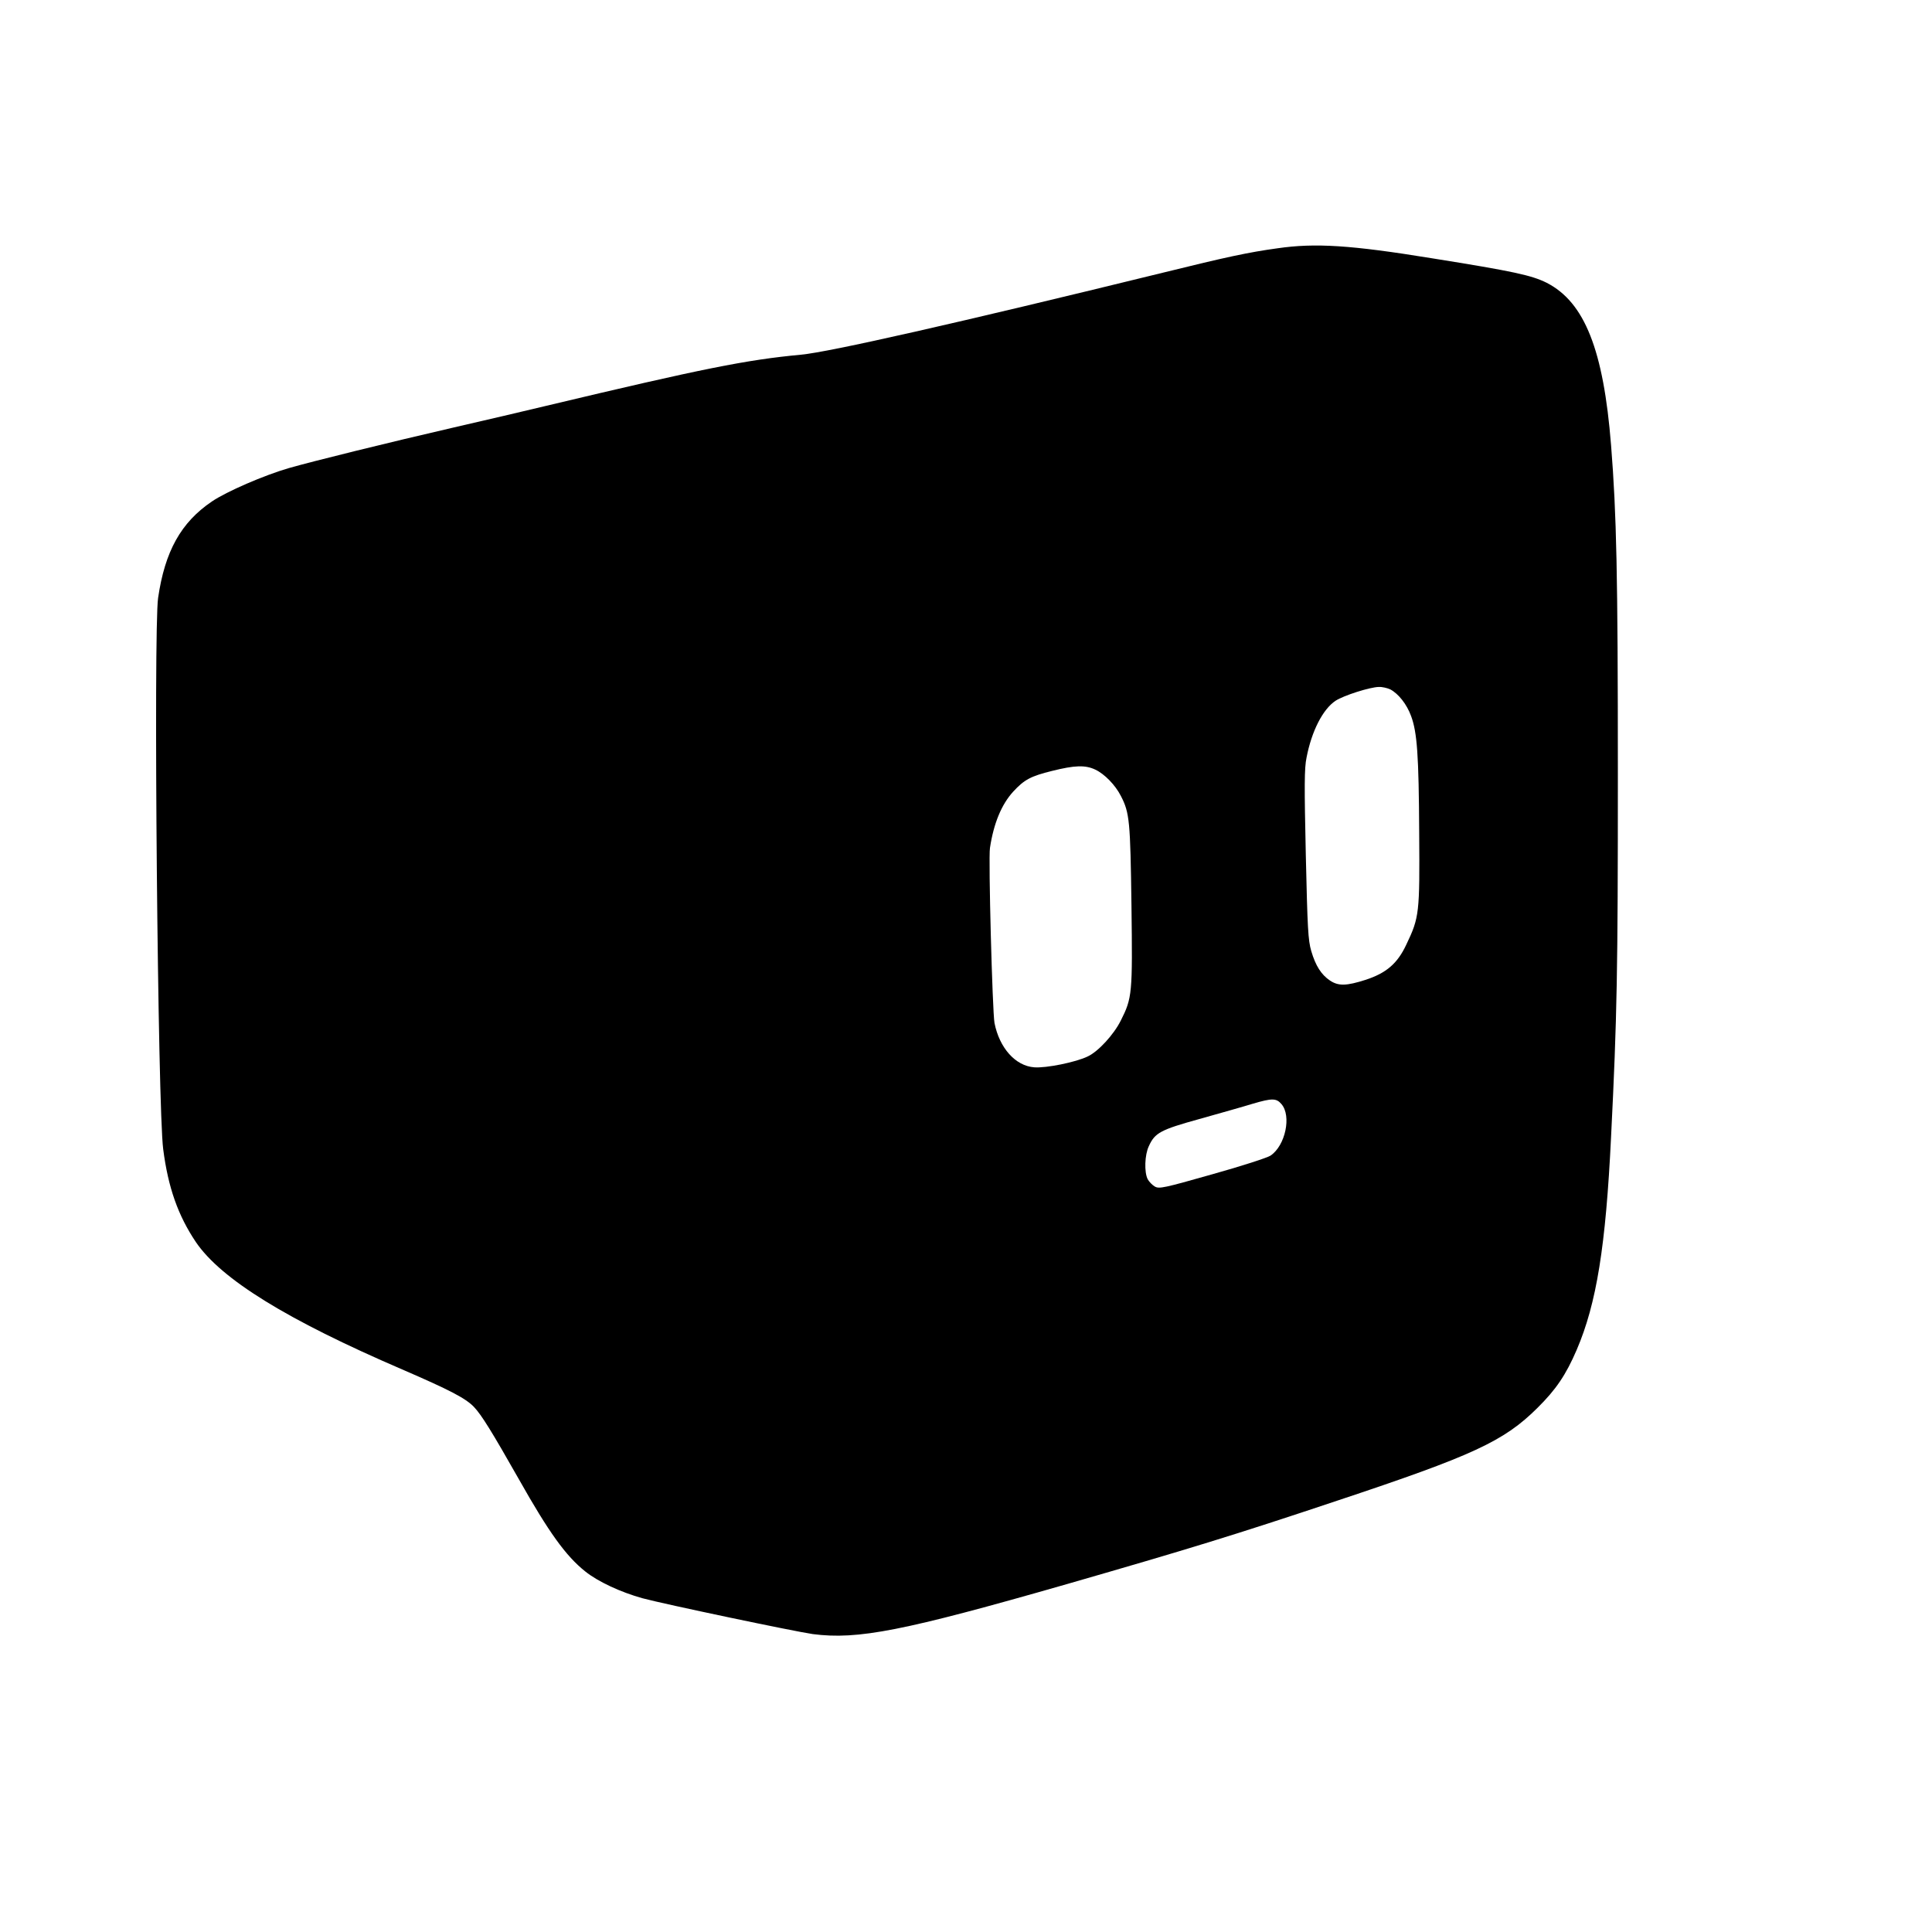
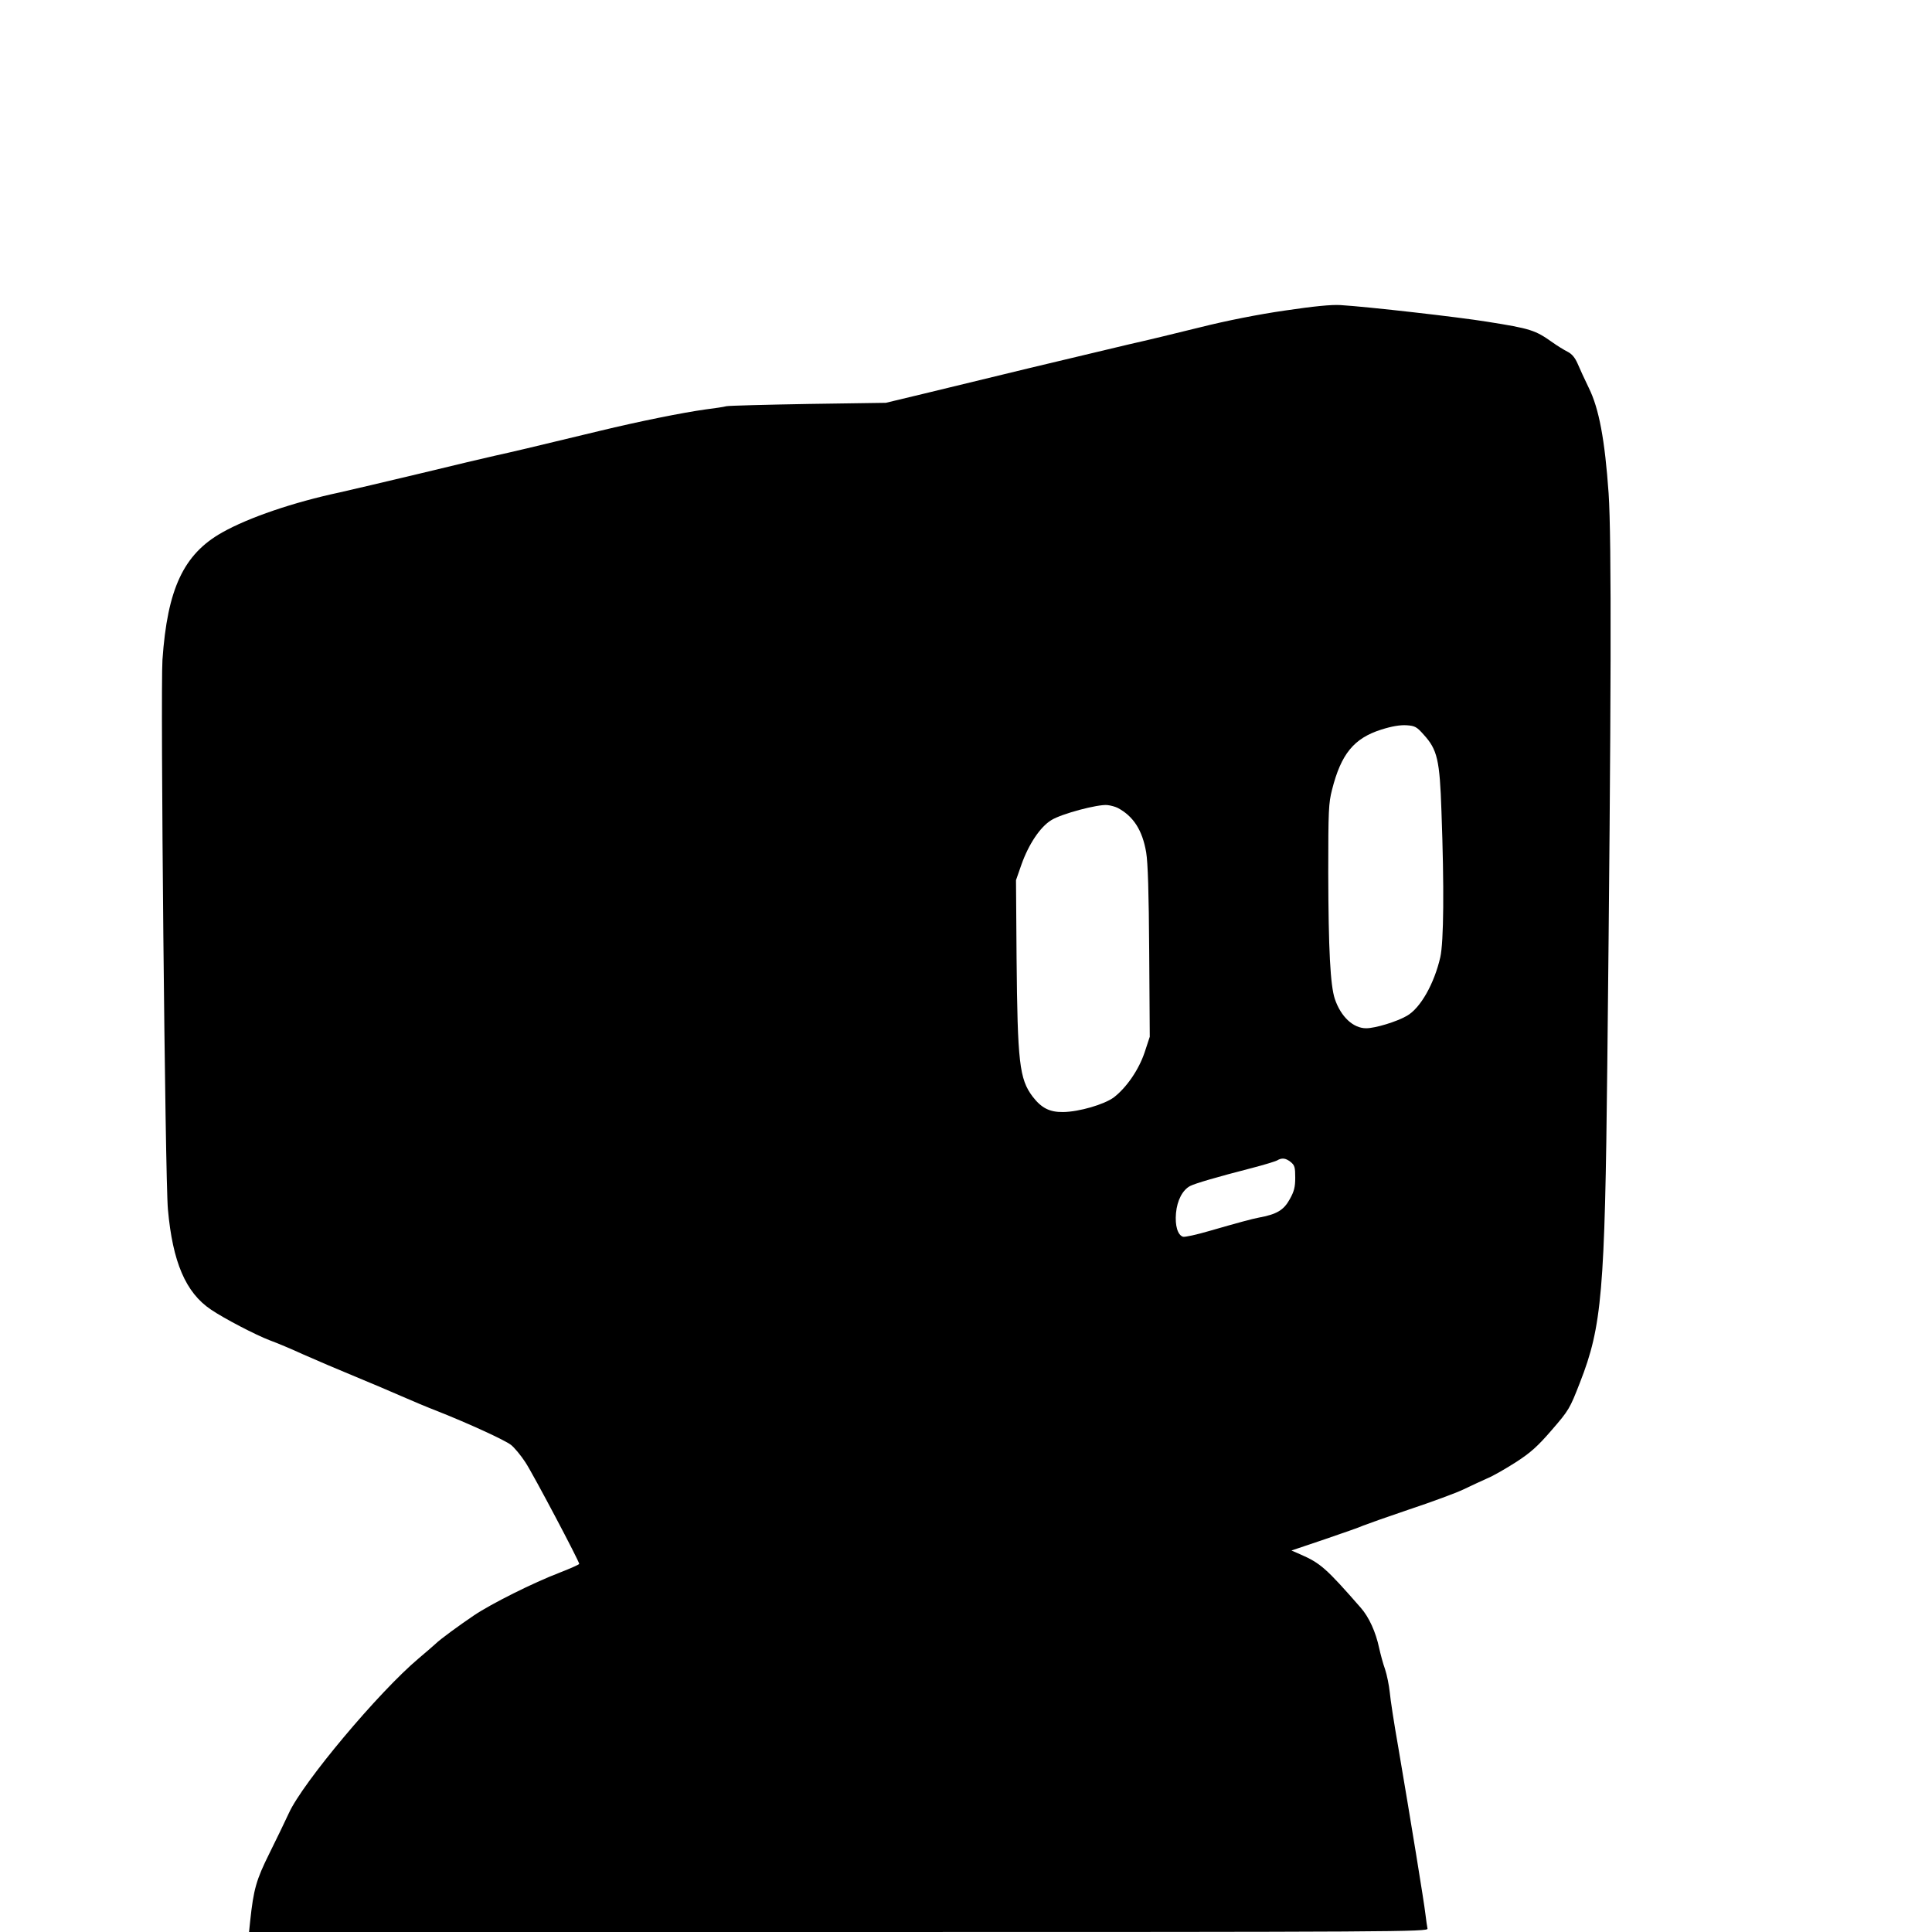
<svg xmlns="http://www.w3.org/2000/svg" version="1.0" width="1024pt" height="1024pt" viewBox="0 0 1024 1024" preserveAspectRatio="xMidYMid meet">
  <g transform="translate(0,1024) scale(0.1,-0.1)" fill="#000000" stroke="none">
-     <path d="M6771 8924 c-153 -21 -270 -46 -606 -129 -1093 -268 -1769 -421 -1920 -435 -288 -27 -519 -73 -1350 -271 -115 -28 -327 -77 -470 -110 -377 -87 -772 -185 -894 -220 -131 -38 -330 -124 -408 -177 -164 -111 -249 -264 -285 -511 -25 -170 -2 -2706 27 -2922 26 -203 79 -352 173 -492 134 -197 482 -412 1093 -675 252 -109 337 -153 381 -199 40 -42 95 -131 238 -383 159 -282 249 -407 352 -489 67 -54 188 -110 303 -142 119 -32 805 -176 903 -190 239 -31 479 16 1347 265 642 185 888 260 1432 442 722 240 884 315 1062 492 98 97 151 175 208 308 105 245 154 549 182 1129 32 641 36 873 36 1925 0 1059 -7 1375 -36 1740 -40 505 -140 758 -341 861 -80 40 -176 61 -608 130 -430 70 -619 82 -819 53z m598 -2338 c43 -23 87 -78 110 -141 32 -86 41 -206 43 -620 3 -424 1 -447 -68 -591 -47 -101 -106 -151 -215 -187 -103 -33 -145 -34 -190 -4 -46 31 -76 78 -99 156 -17 58 -20 119 -29 511 -8 365 -8 458 4 515 27 140 86 256 154 301 43 28 181 72 229 73 18 1 46 -6 61 -13z m-1564 -425 c49 -23 106 -81 136 -140 46 -89 50 -132 56 -581 6 -469 4 -489 -57 -610 -37 -74 -119 -163 -174 -189 -63 -31 -222 -63 -284 -58 -100 7 -185 103 -211 235 -11 59 -33 875 -24 928 20 132 62 231 123 298 59 64 93 82 206 110 120 30 176 32 229 7z m987 -1773 c54 -62 21 -220 -58 -273 -16 -11 -155 -56 -309 -99 -257 -73 -281 -78 -304 -65 -14 8 -31 26 -38 39 -19 37 -16 129 6 175 32 71 62 87 268 144 103 29 231 65 283 81 102 30 125 30 152 -2z" />
+     <path d="M6810 8594 c-139 -20 -311 -54 -450 -89 -124 -31 -295 -72 -380 -91 -85 -20 -319 -76 -520 -124 -201 -49 -455 -110 -565 -137 l-200 -48 -410 -6 c-225 -4 -421 -9 -435 -12 -14 -4 -63 -11 -110 -17 -122 -17 -351 -63 -562 -114 -368 -89 -475 -114 -553 -131 -44 -10 -224 -52 -400 -95 -176 -42 -367 -87 -425 -100 -244 -52 -482 -133 -622 -212 -205 -115 -291 -299 -317 -676 -11 -169 14 -2751 29 -2912 25 -279 94 -441 228 -531 69 -47 238 -135 312 -163 36 -13 117 -47 180 -76 63 -28 185 -80 270 -115 85 -35 198 -83 250 -106 52 -23 138 -59 190 -79 164 -65 354 -152 388 -178 18 -14 53 -56 77 -93 42 -64 285 -524 285 -538 0 -3 -46 -24 -103 -46 -141 -54 -363 -165 -455 -227 -77 -52 -180 -127 -204 -151 -7 -7 -47 -41 -88 -76 -212 -178 -616 -660 -689 -821 -19 -41 -65 -137 -103 -213 -70 -141 -84 -190 -102 -359 l-6 -58 3126 0 c2972 0 3125 1 3120 18 -2 9 -7 44 -11 77 -7 62 -77 491 -144 885 -22 124 -42 255 -45 291 -4 37 -15 92 -25 122 -11 30 -24 80 -31 111 -18 86 -54 165 -98 215 -183 209 -213 236 -321 283 l-46 20 175 59 c96 33 189 65 205 73 17 7 127 46 245 86 118 39 247 87 285 105 39 19 96 45 127 59 32 13 101 53 154 87 77 50 114 83 189 170 90 104 95 112 149 251 117 299 132 480 145 1683 21 1920 23 2793 7 3030 -20 285 -51 450 -105 559 -22 45 -48 102 -59 128 -14 32 -30 52 -54 64 -18 9 -54 31 -79 49 -92 65 -114 73 -348 110 -147 24 -629 79 -776 88 -48 3 -140 -6 -295 -29z m736 -2248 c72 -79 85 -133 94 -406 15 -406 12 -691 -6 -773 -32 -140 -105 -270 -177 -311 -53 -31 -168 -66 -216 -66 -69 0 -134 61 -166 155 -24 72 -34 259 -35 671 0 328 2 368 20 438 48 190 116 273 261 319 57 18 100 25 134 23 44 -3 54 -8 91 -50z m-1622 -388 c83 -44 131 -118 151 -236 9 -54 14 -211 16 -527 l3 -450 -27 -82 c-31 -93 -96 -187 -163 -239 -51 -38 -185 -77 -269 -78 -72 -1 -115 21 -162 82 -70 93 -80 180 -85 737 l-3 410 29 83 c38 107 99 199 158 235 54 34 247 85 297 80 19 -2 43 -9 55 -15z m917 -1877 c21 -17 24 -28 24 -83 0 -50 -6 -73 -29 -114 -32 -58 -68 -80 -166 -98 -32 -6 -103 -25 -259 -70 -68 -20 -132 -34 -141 -31 -28 9 -43 59 -37 125 6 68 35 123 75 144 28 14 136 46 330 96 62 16 120 34 130 39 26 16 47 13 73 -8z" />
  </g>
</svg>
